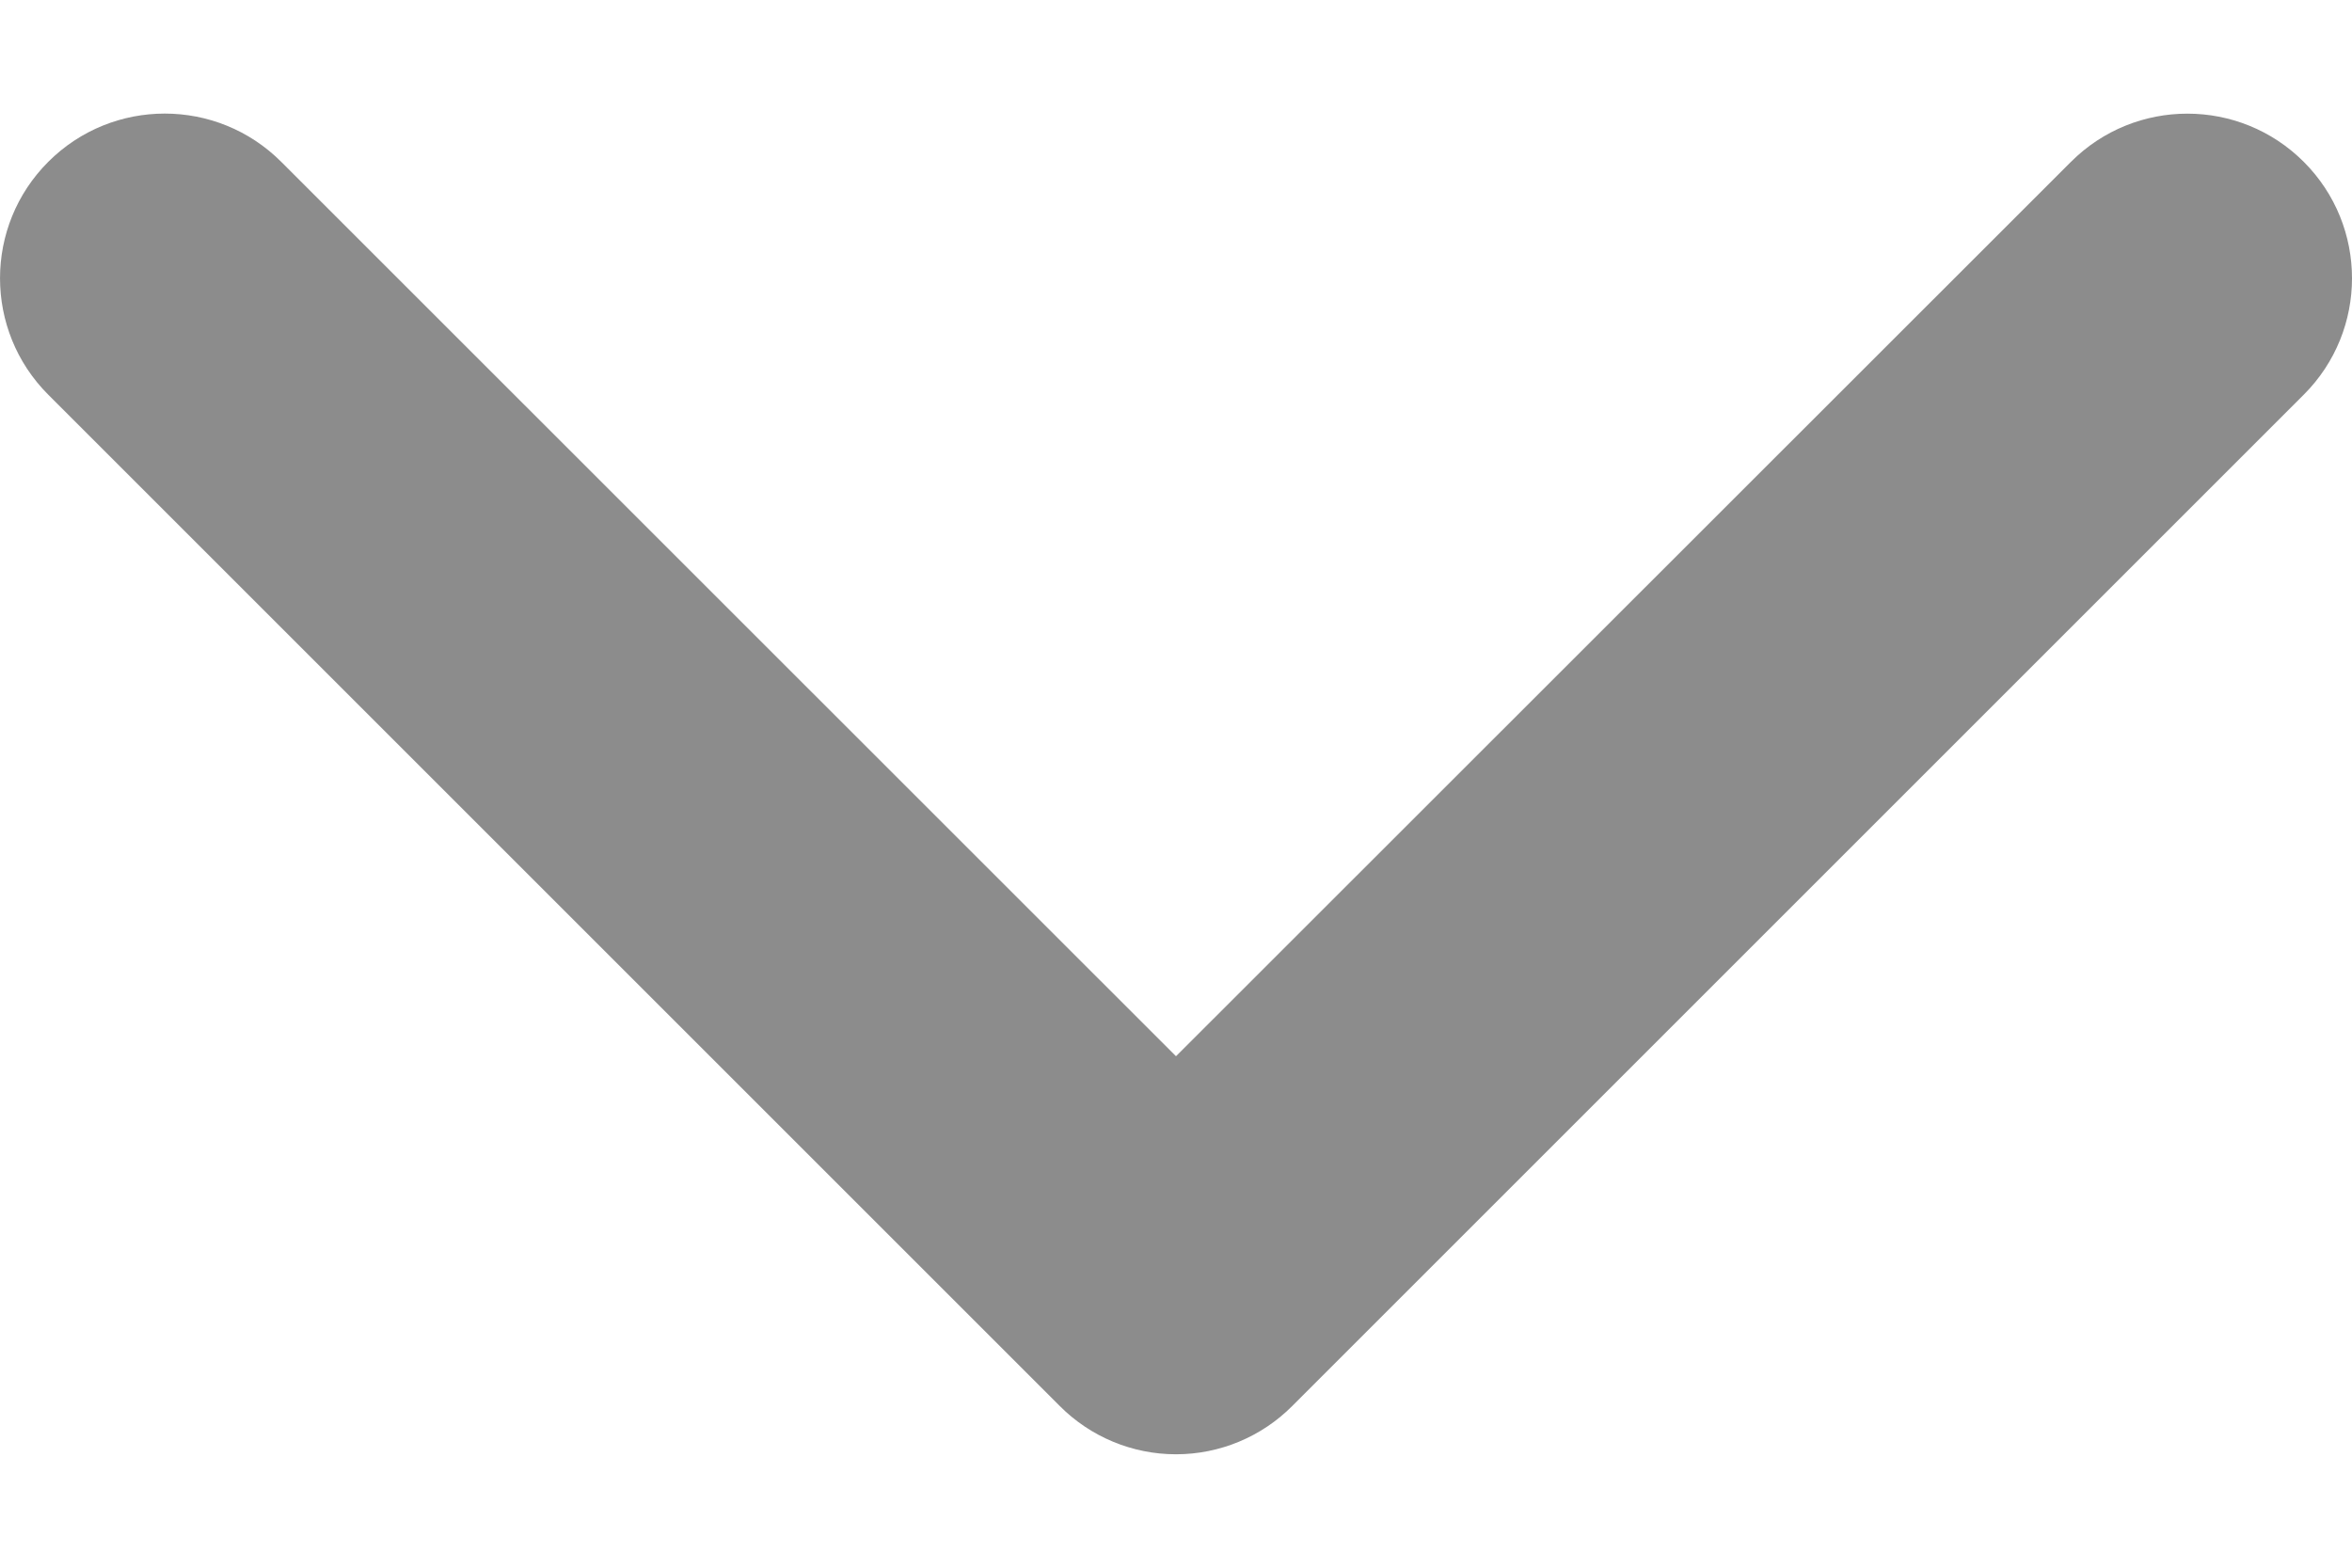
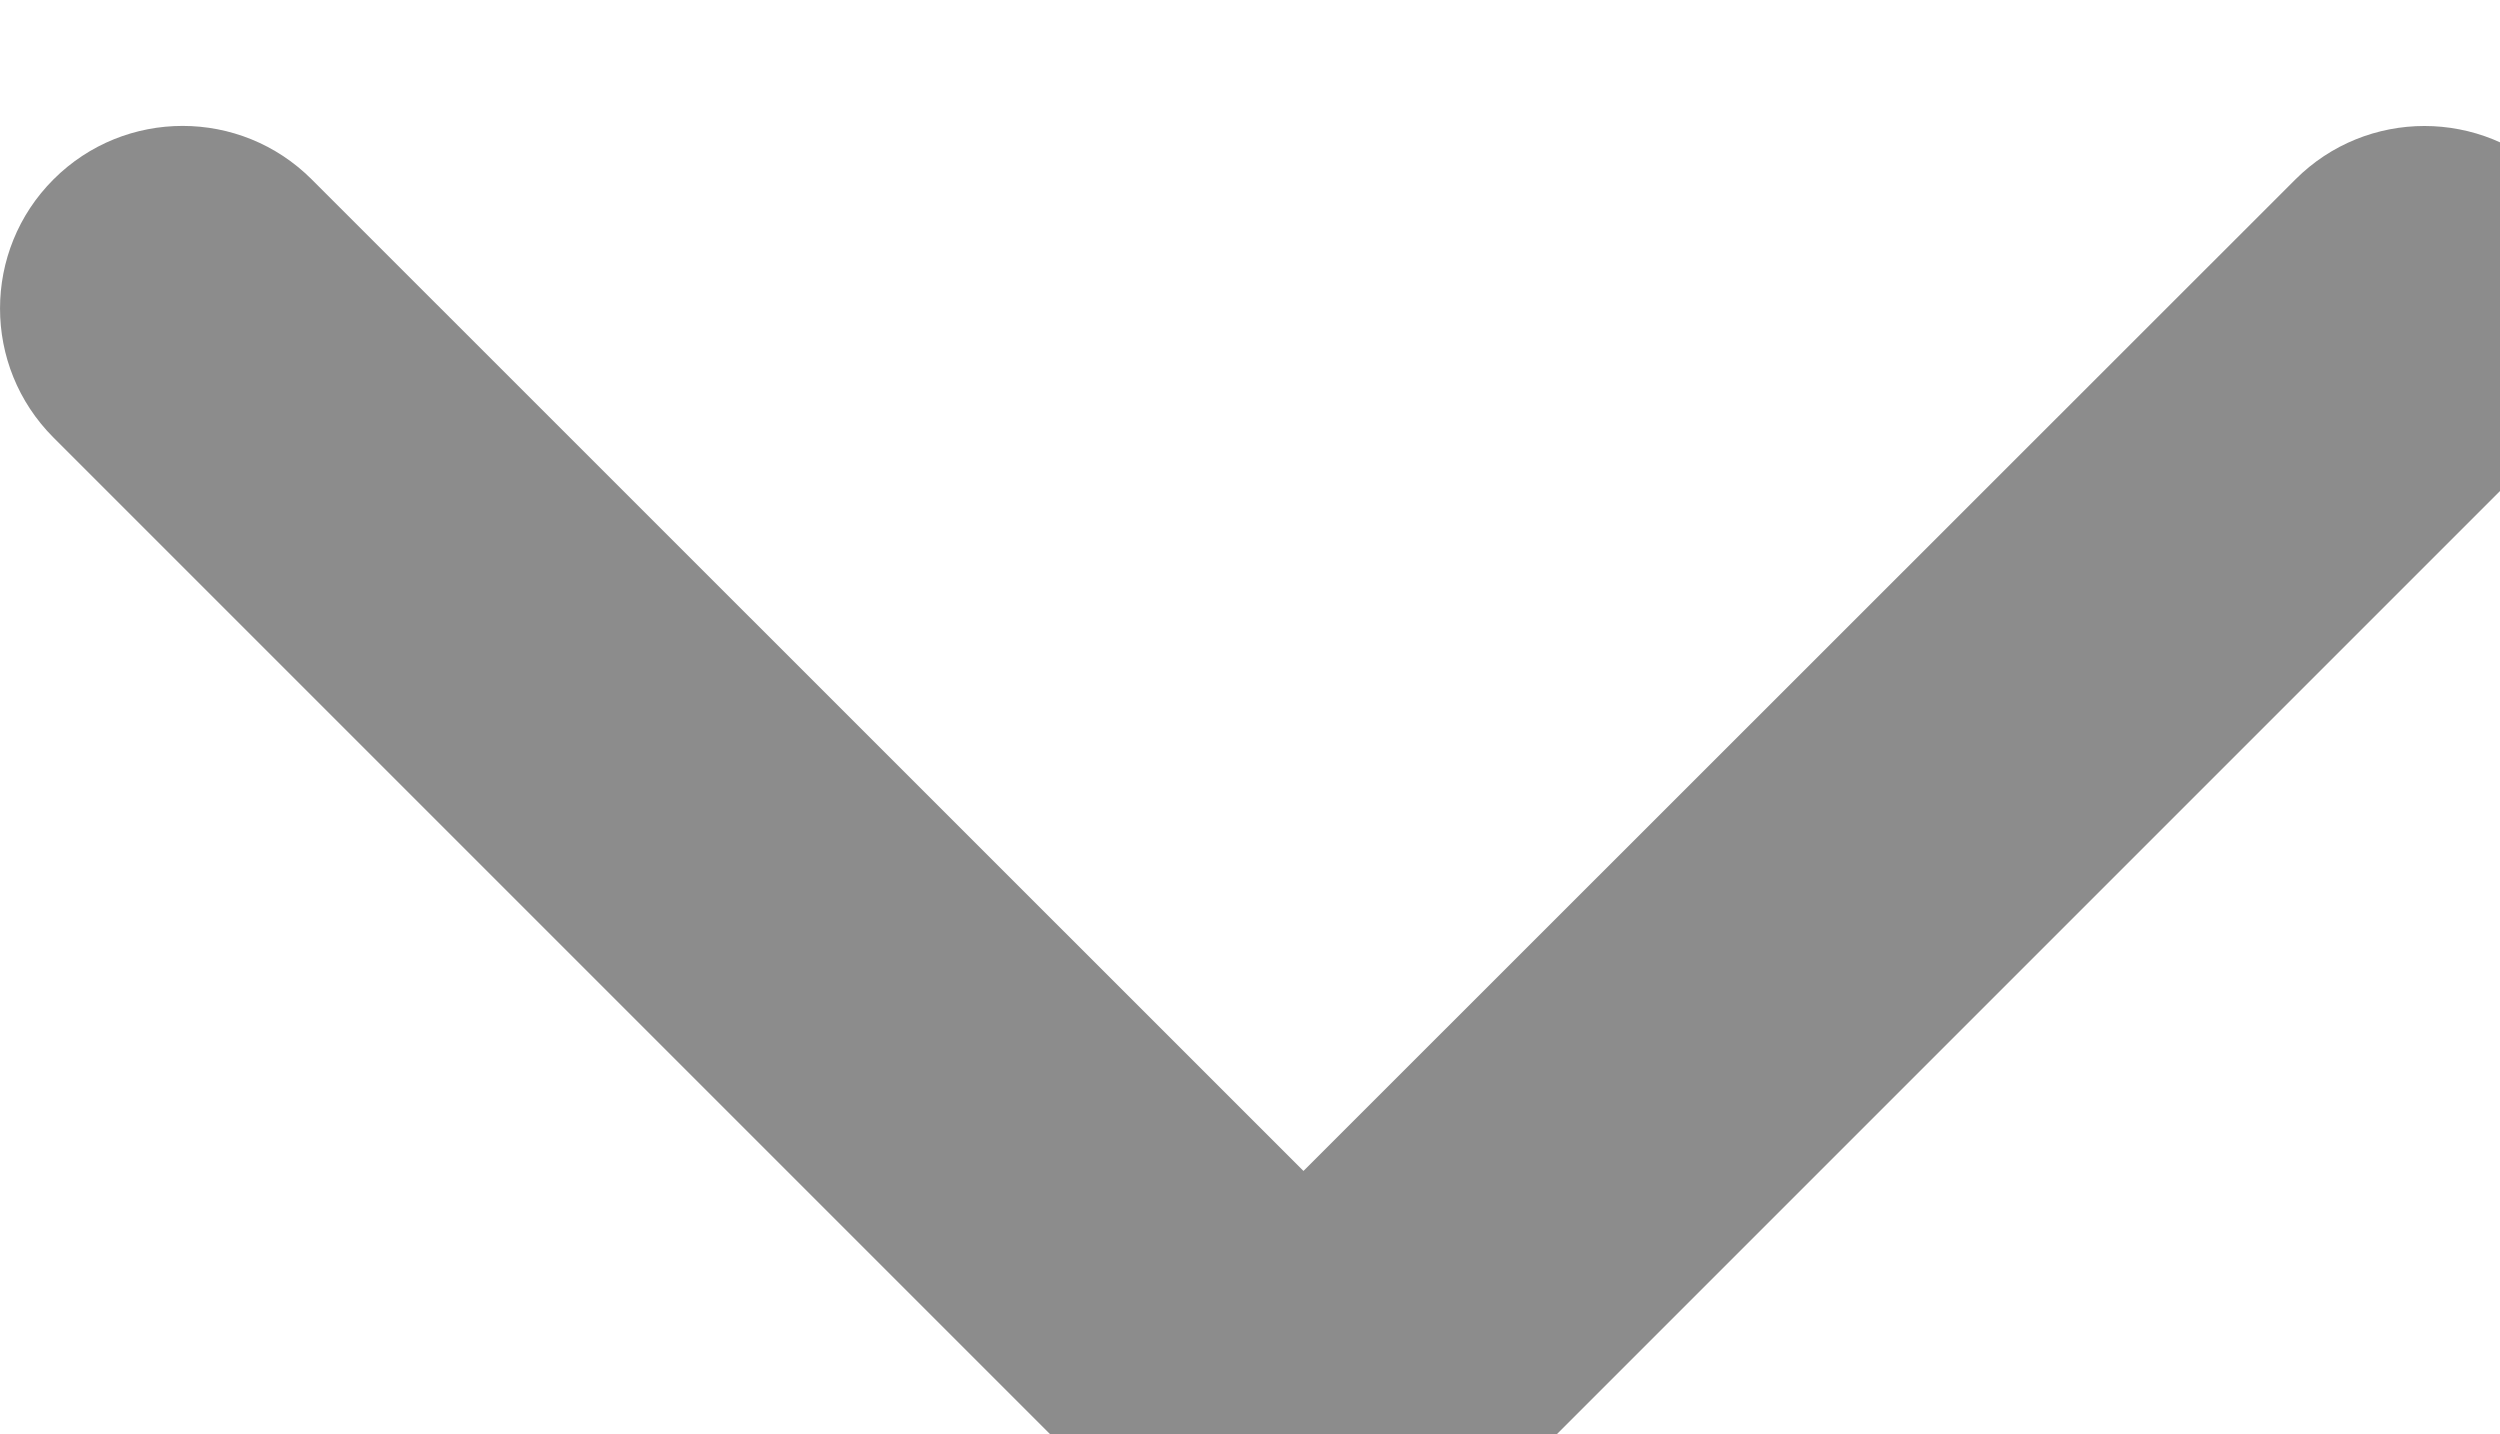
- <svg xmlns="http://www.w3.org/2000/svg" width="12" height="8">
+ <svg xmlns="http://www.w3.org/2000/svg">
  <path d="m6.594 7.174 5.16-5.16A.84.84 0 1 0 10.566.826L6 5.39 1.435.826A.84.84 0 0 0 .246 2.014l5.16 5.16a.837.837 0 0 0 1.188 0Z" fill="#8C8C8C" />
</svg>
